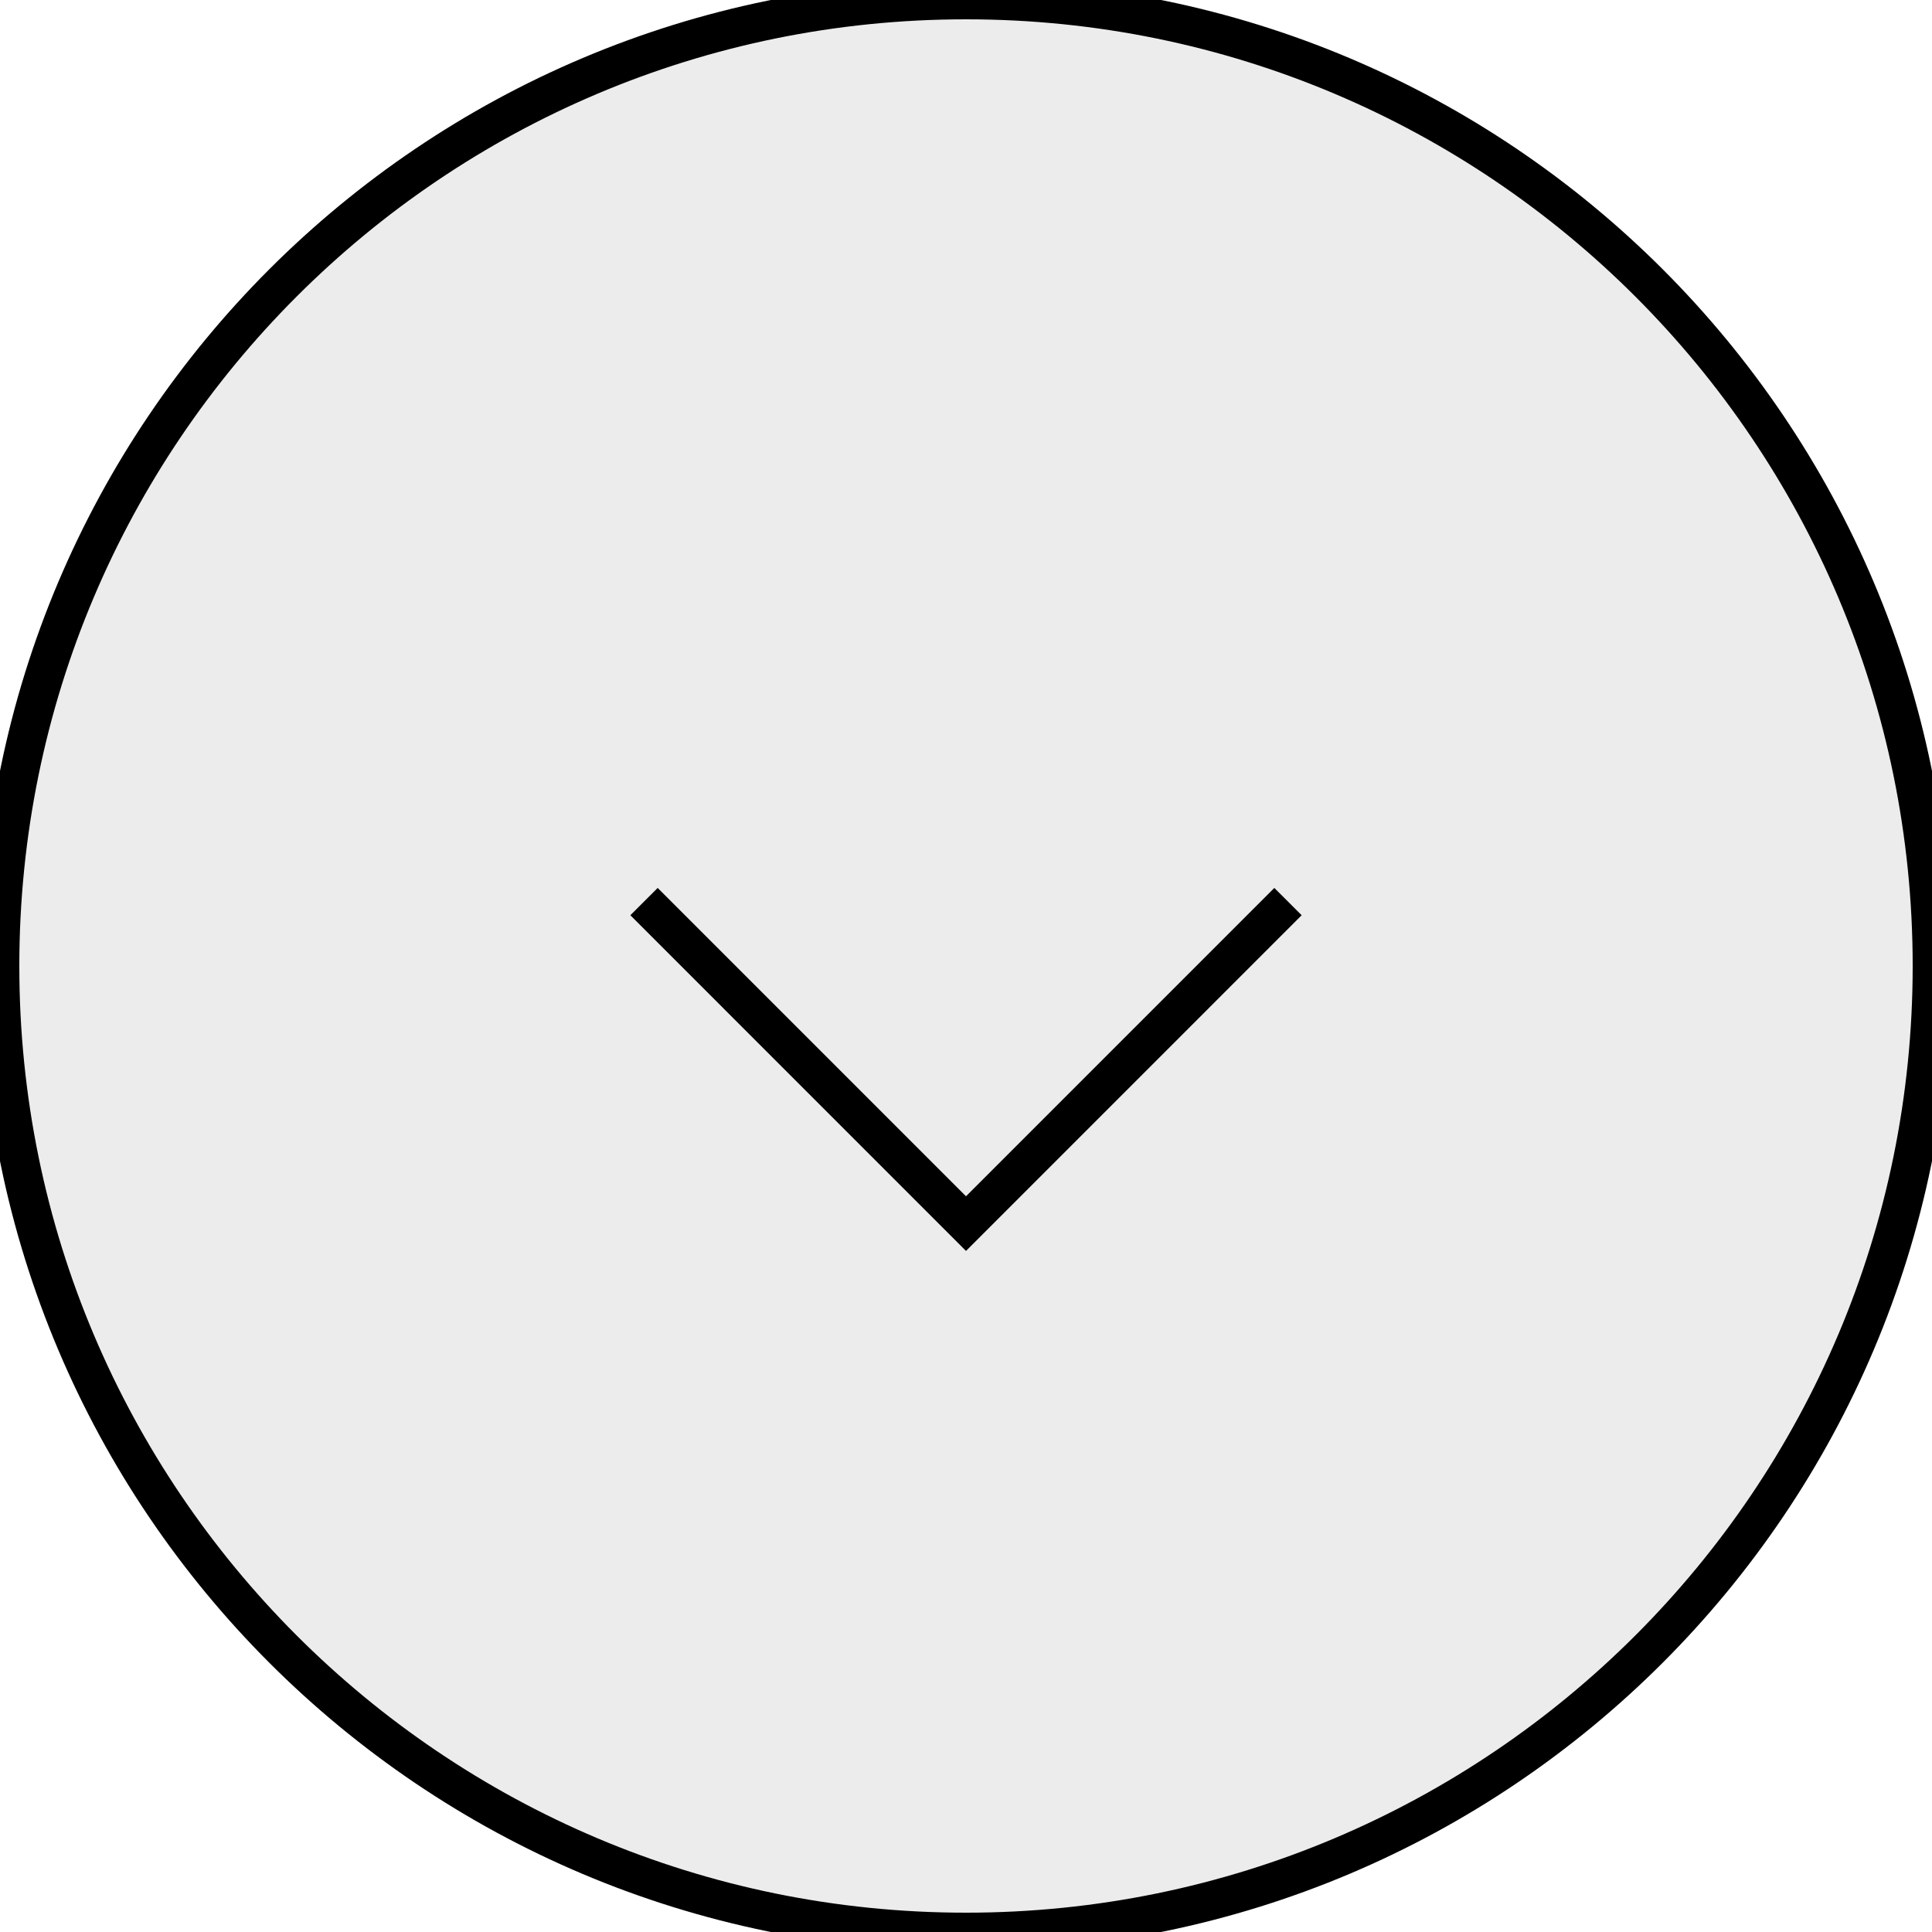
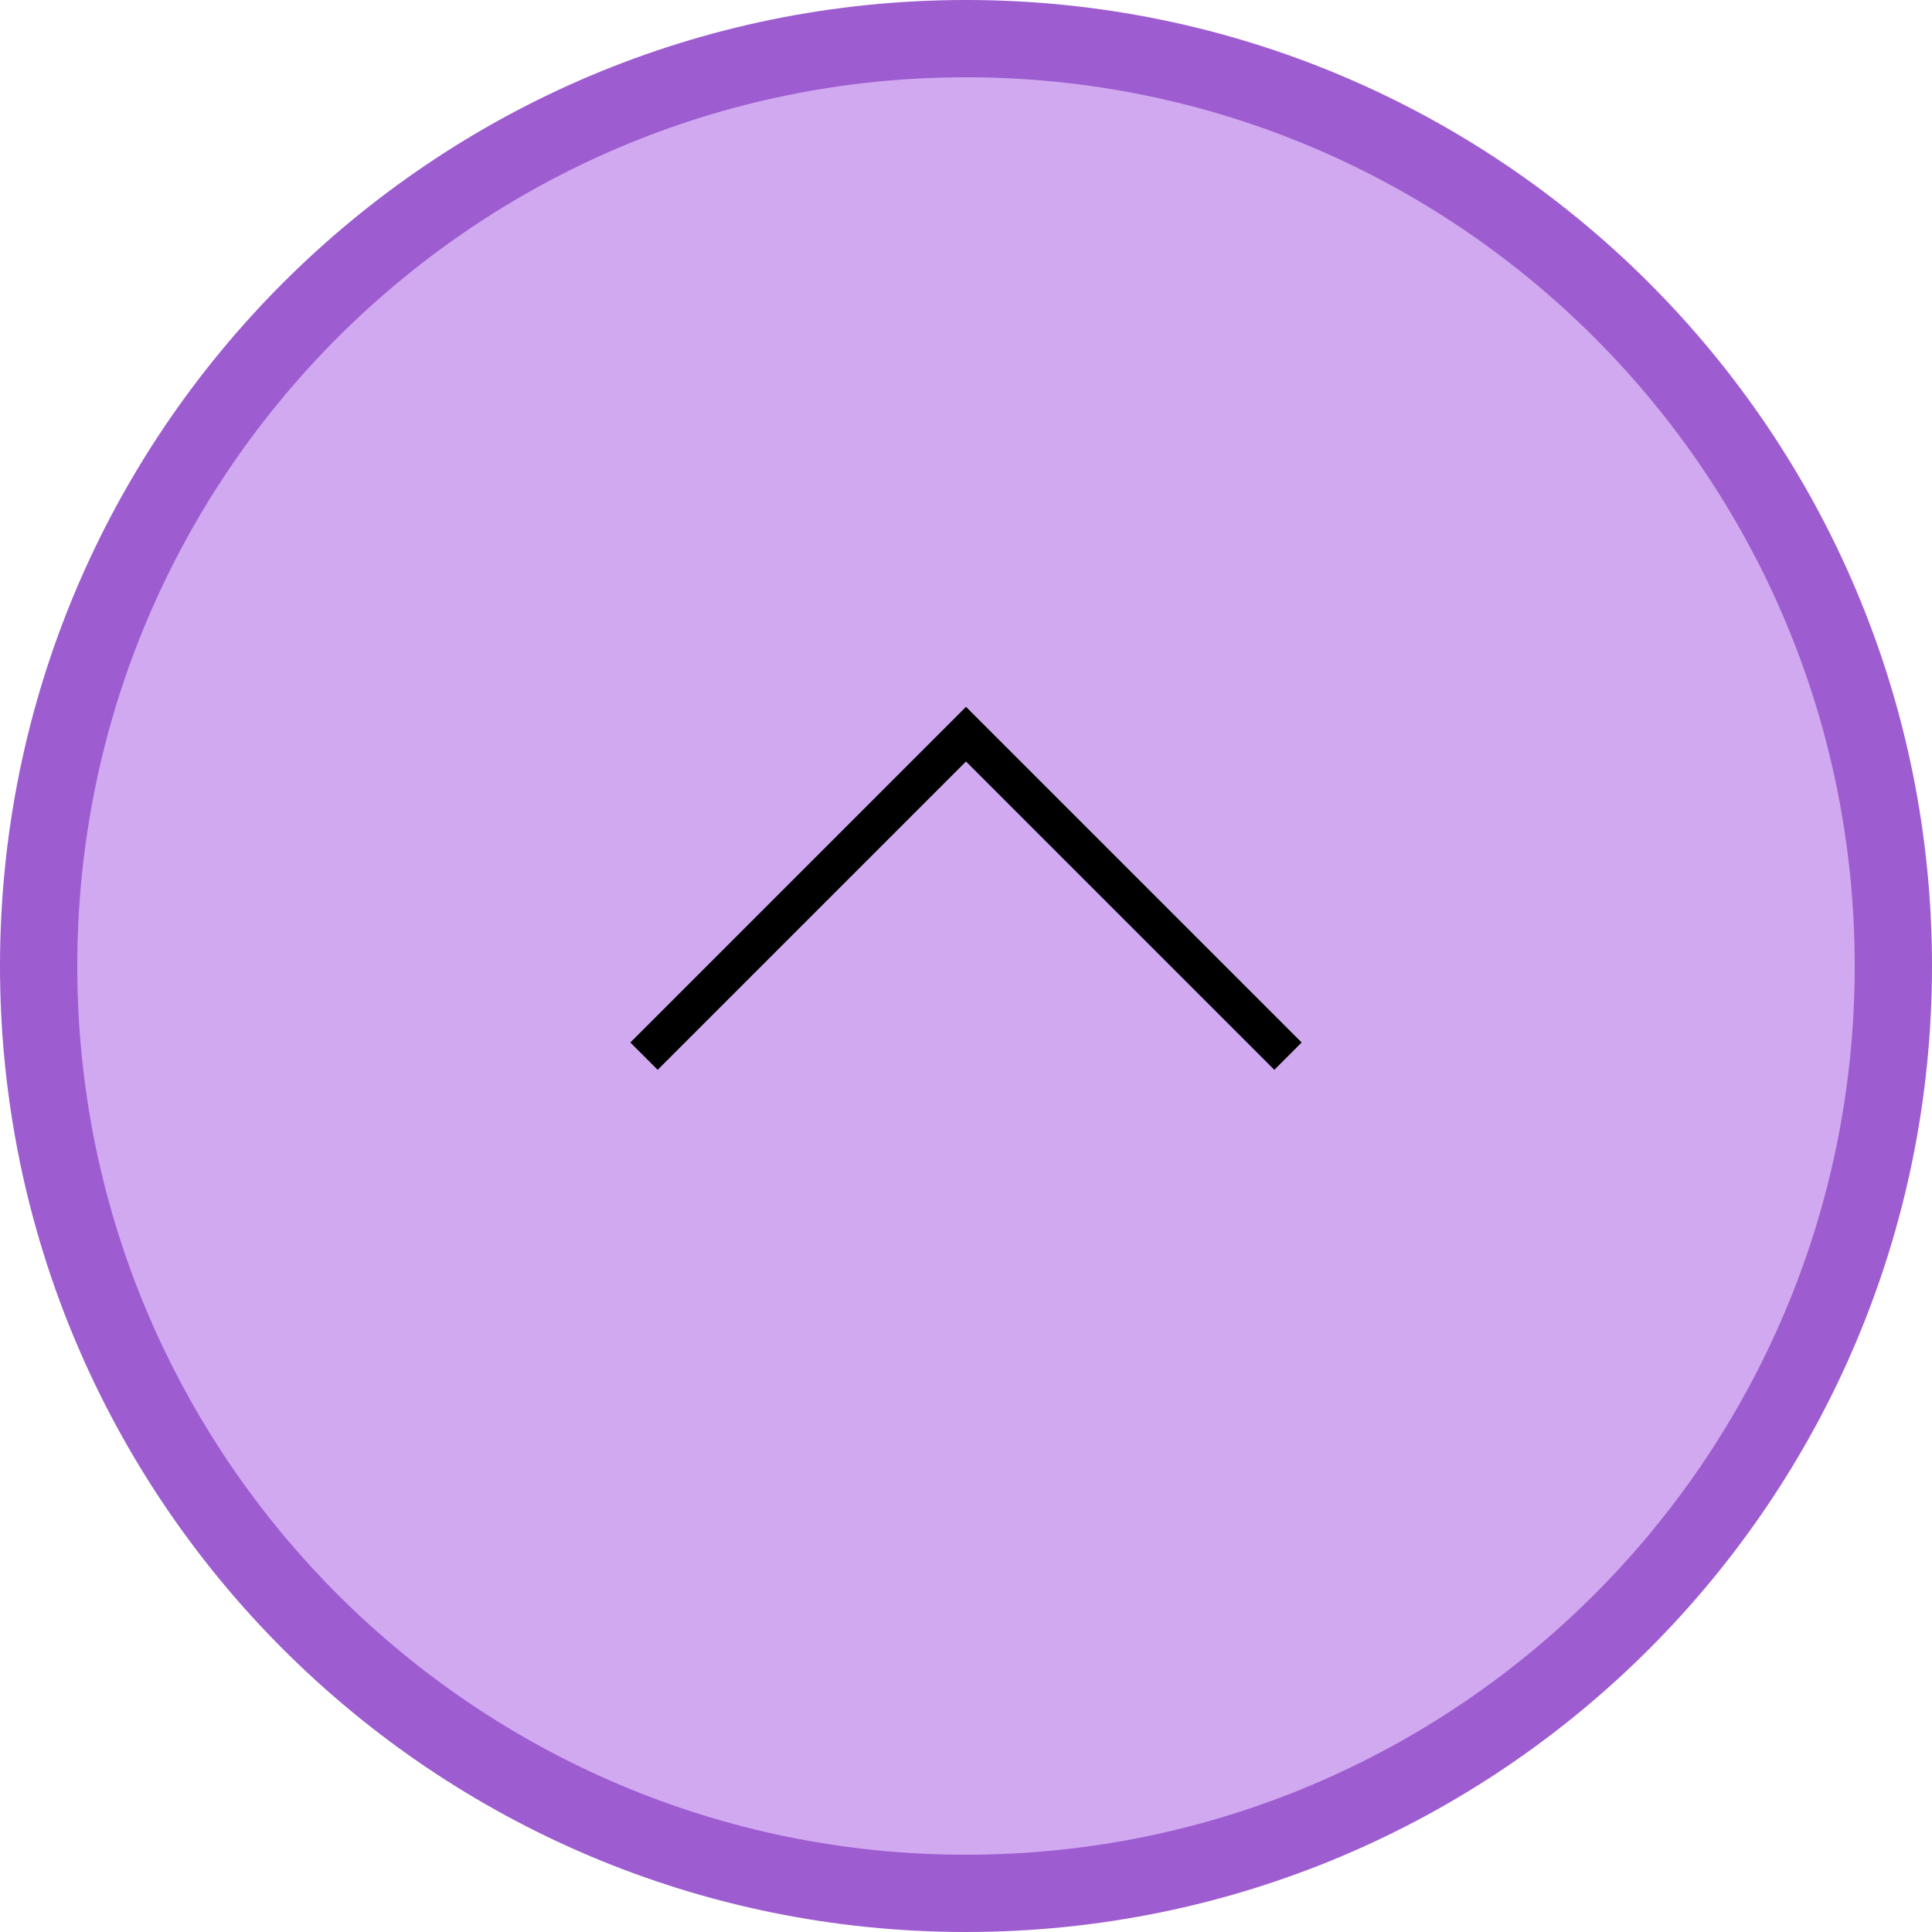
<svg xmlns="http://www.w3.org/2000/svg" width="50" height="50" viewBox="0 0 50 50" fill="none">
-   <path d="M50 25C50 38.807 38.807 50 25 50C11.193 50 0 38.807 0 25C0 11.193 11.193 0 25 0C38.807 0 50 11.193 50 25Z" fill="#ECECEC" />
-   <path d="M50 25C50 38.807 38.807 50 25 50C11.193 50 0 38.807 0 25C0 11.193 11.193 0 25 0C38.807 0 50 11.193 50 25Z" stroke="black" />
-   <path d="M33.333 23.333L25 31.667L16.667 23.333" stroke="black" />
+   <path d="M49 25C49 38.255 38.255 49 25 49C11.745 49 1 38.255 1 25C1 11.745 11.745 1 25 1C38.255 1 49 11.745 49 25Z" fill="#D1A9F0" stroke="#9D5CD0" stroke-width="2" />
+   <path d="M16.667 27.333L25 19L33.333 27.333" stroke="black" />
</svg>
